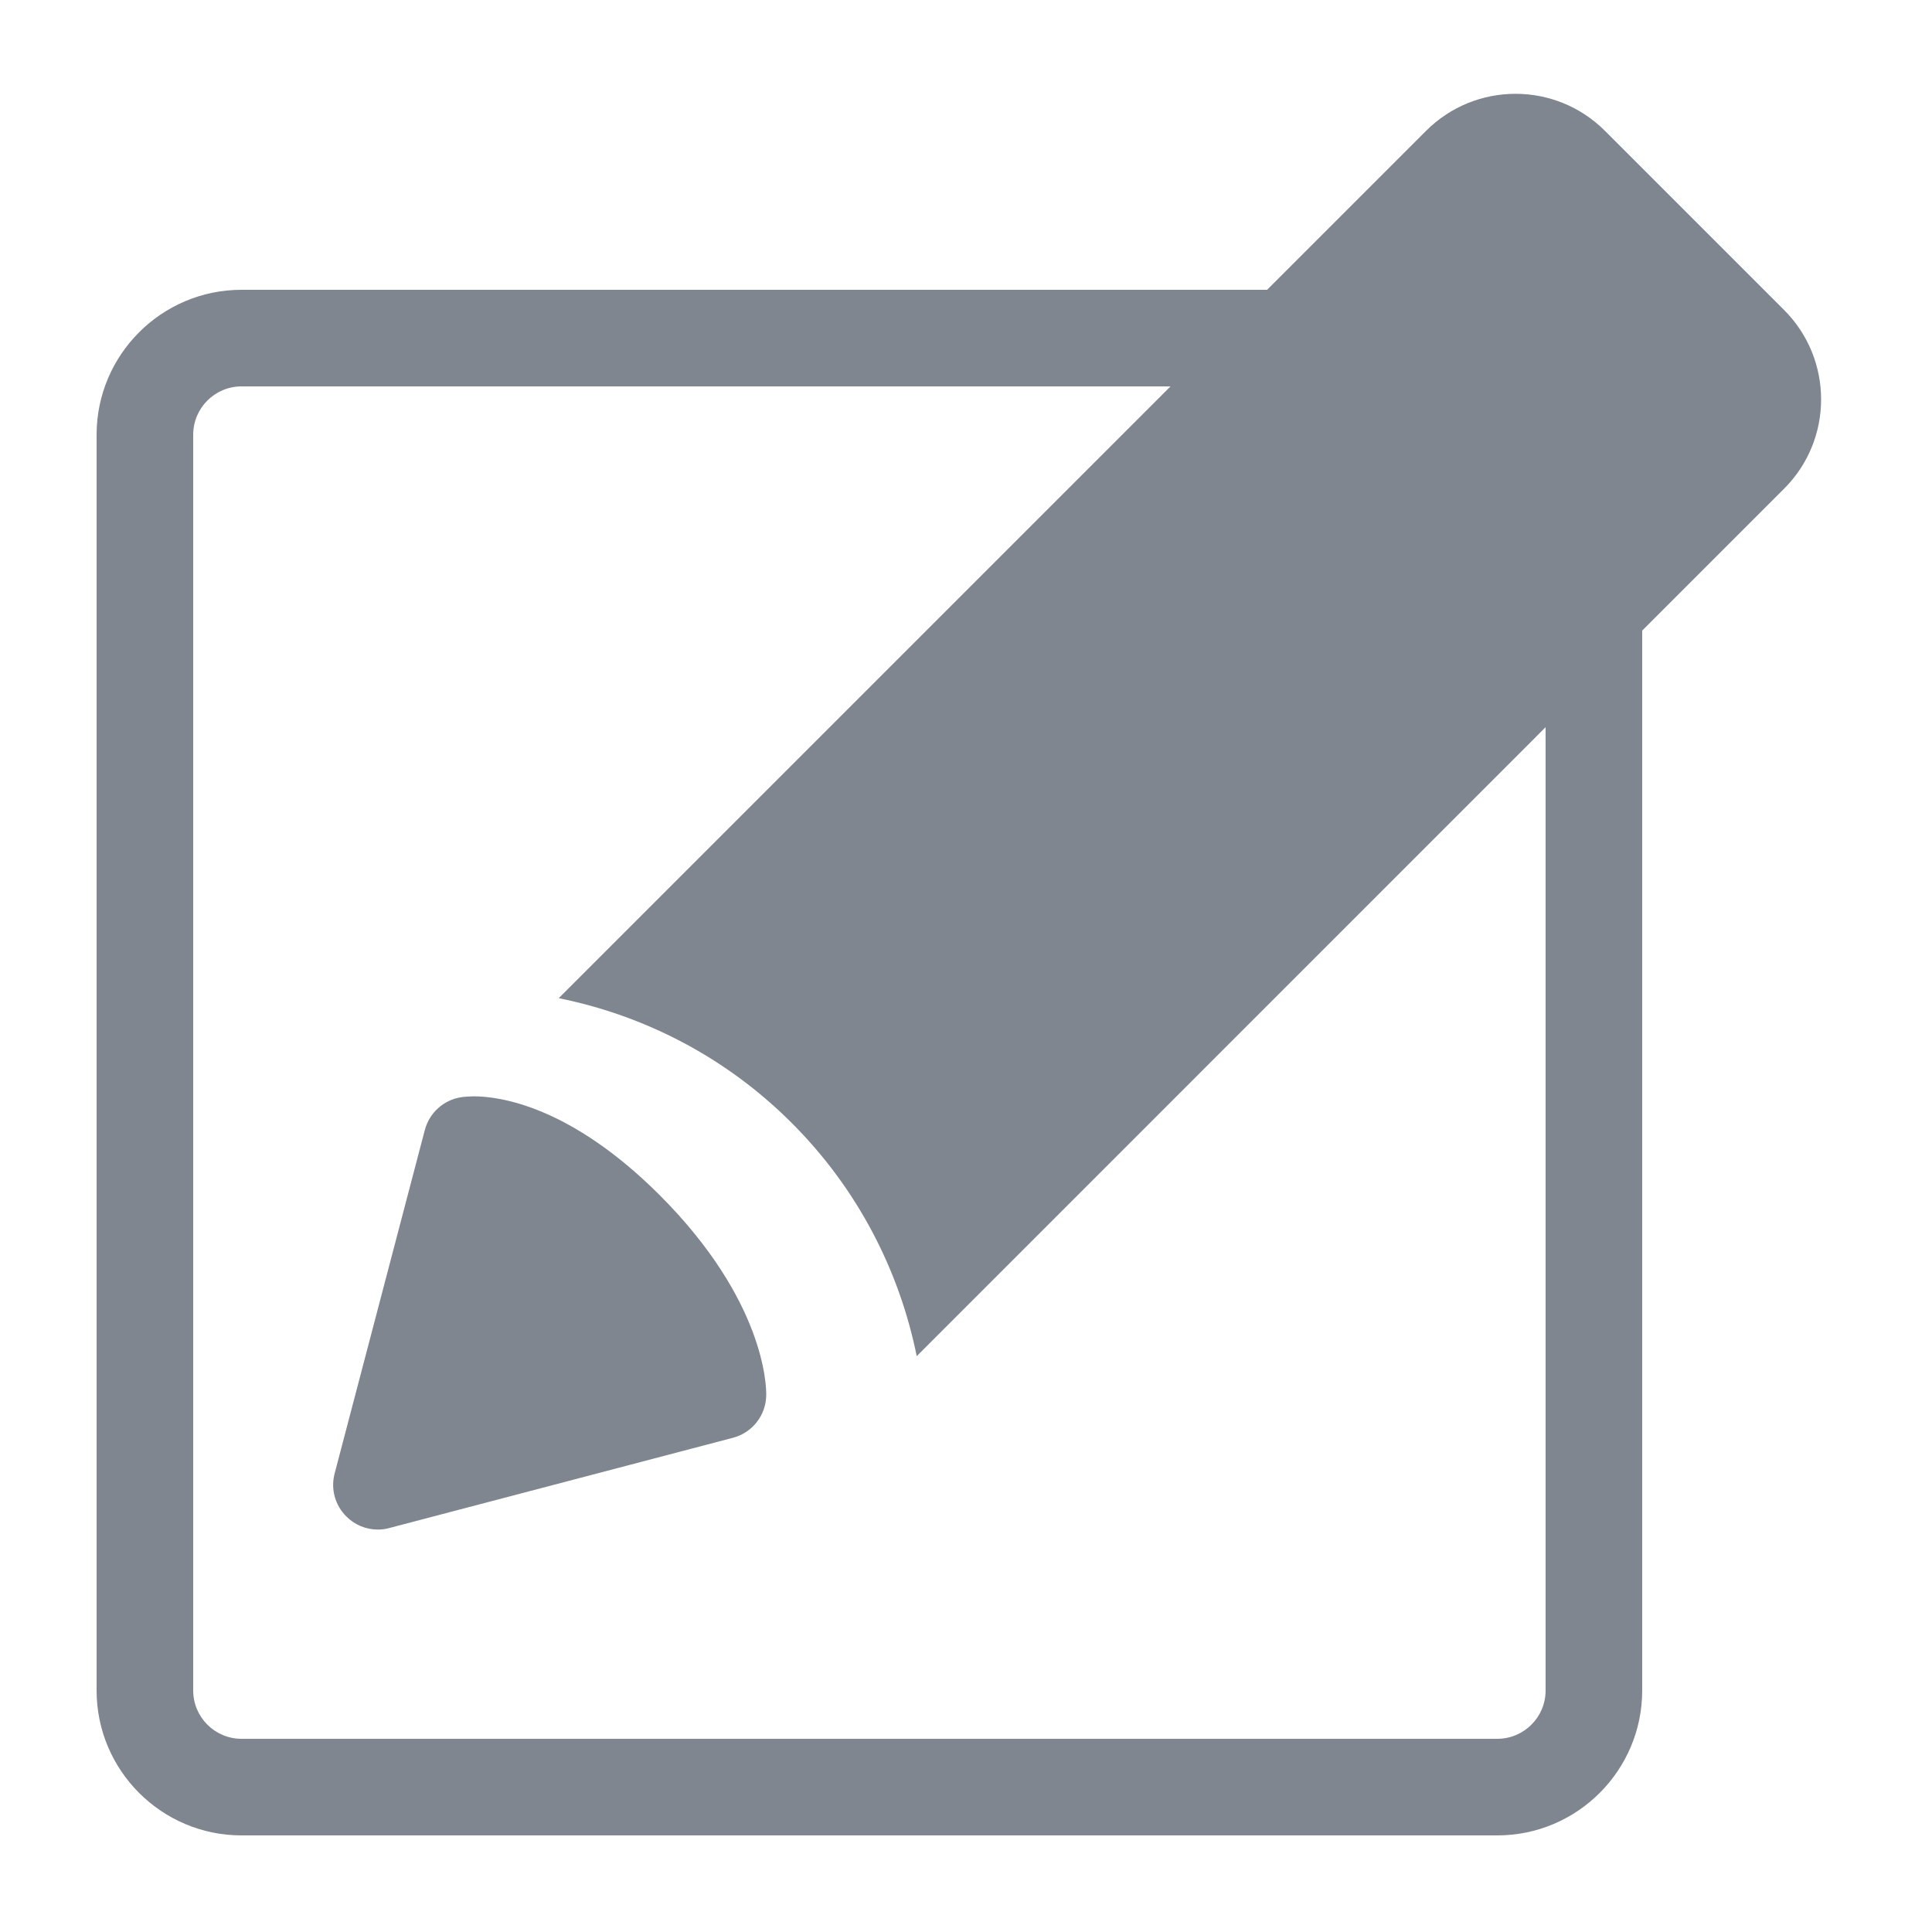
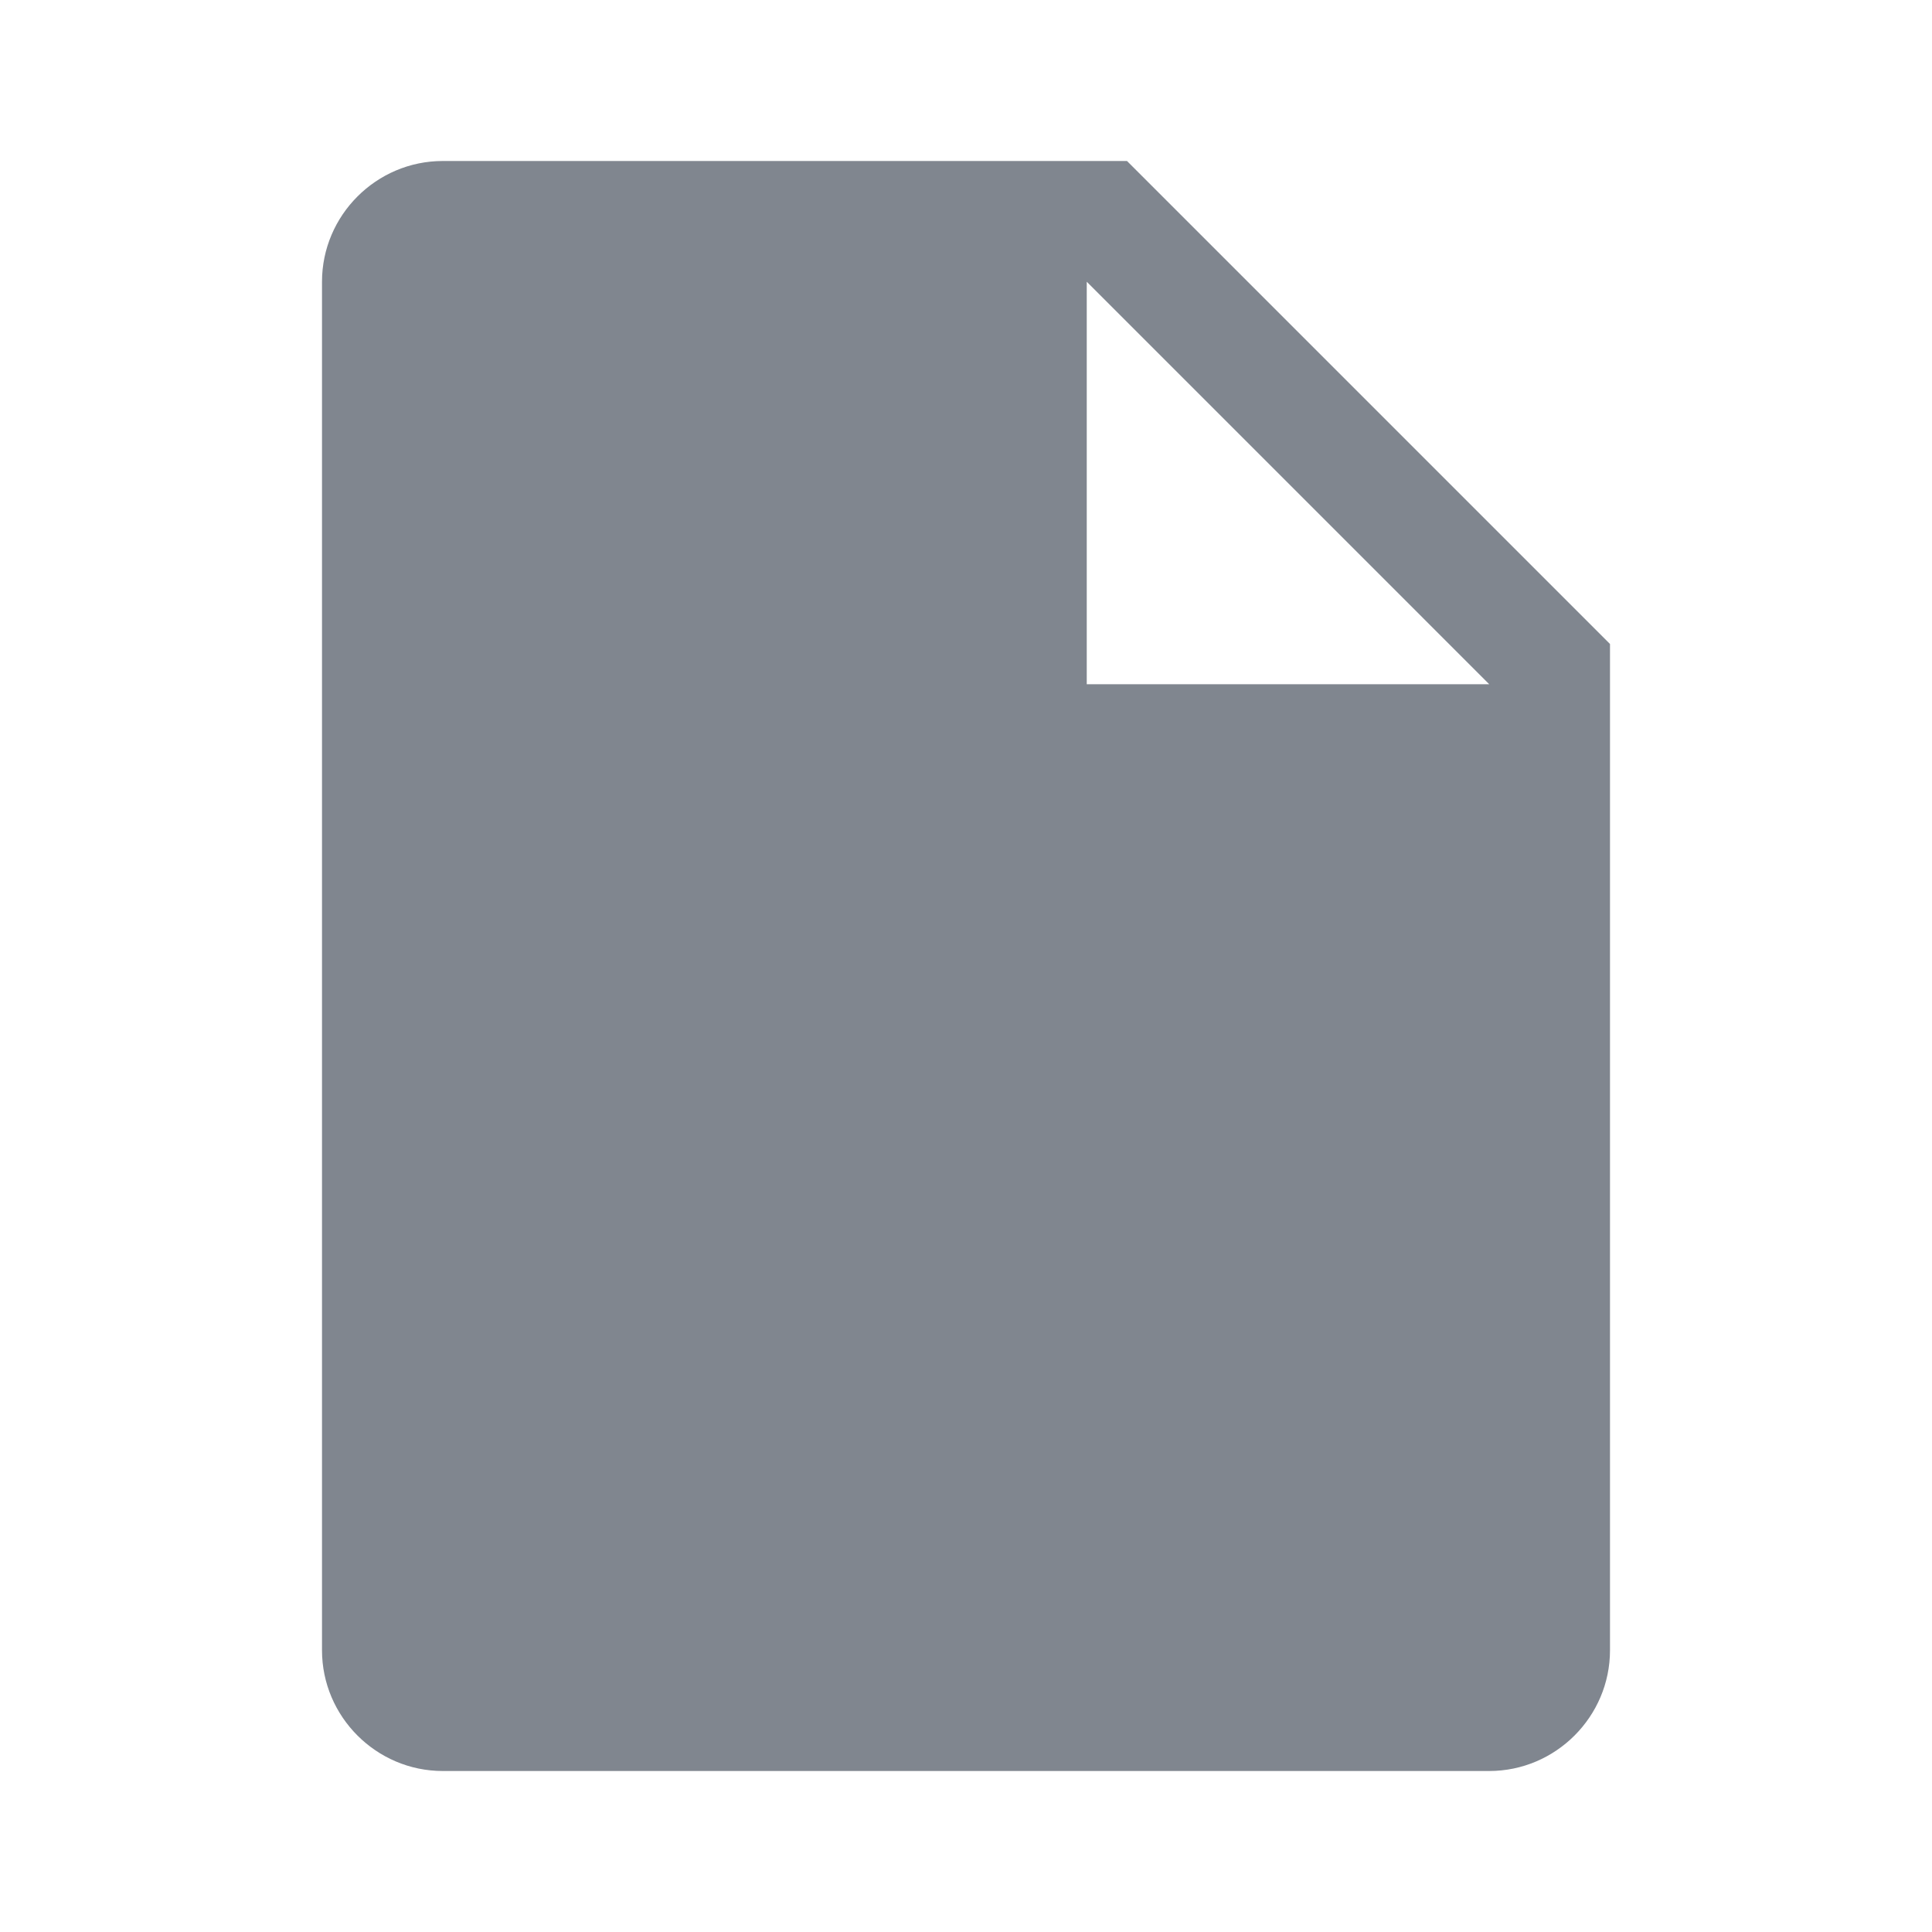
- <svg xmlns="http://www.w3.org/2000/svg" version="1.1" id="图层_1" x="0px" y="0px" width="20px" height="20px" viewBox="0 0 20 20" enable-background="new 0 0 20 20" xml:space="preserve">
-   <path fill="#80868F" d="M18.468,3.208l-1.853-1.853c-0.512-0.512-1.341-0.512-1.853,0L13.117,3H2.5C1.673,3,1,3.673,1,4.5v13  C1,18.327,1.673,19,2.5,19h13c0.827,0,1.5-0.673,1.5-1.5V6.528l1.468-1.468C18.98,4.549,18.98,3.72,18.468,3.208z M16,17.5  c0,0.276-0.224,0.5-0.5,0.5h-13C2.224,18,2,17.776,2,17.5v-13C2,4.224,2.224,4,2.5,4h9.617l-6.333,6.333  c0.884,0.179,1.728,0.607,2.413,1.293c0.685,0.685,1.114,1.53,1.293,2.413L16,7.528V17.5z M4.902,11.349  c-0.023,0-0.103,0.005-0.126,0.009c-0.182,0.027-0.331,0.161-0.378,0.339l-0.934,3.557c-0.042,0.159,0.004,0.328,0.121,0.444  c0.087,0.088,0.205,0.136,0.327,0.136c0.04,0,0.079-0.005,0.118-0.016l3.557-0.934c0.2-0.052,0.341-0.231,0.345-0.438  c0.002-0.098-0.014-0.985-1.105-2.076C5.904,11.449,5.173,11.349,4.902,11.349z" />
+ <svg xmlns="http://www.w3.org/2000/svg" version="1.1" id="图层_1" x="0px" y="0px" viewBox="0 0 96 96" enable-background="new 0 0 96 96" xml:space="preserve">
+   <path fill="#80868F" d="M56,8H22c-3.3,0-6,2.7-6,6v68c0,3.3,2.7,6,6,6h52c3.3,0,6-2.7,6-6V32C70.6,22.6,65.4,17.4,56,8z M54,34V14  l20,20H54z" />
</svg>
